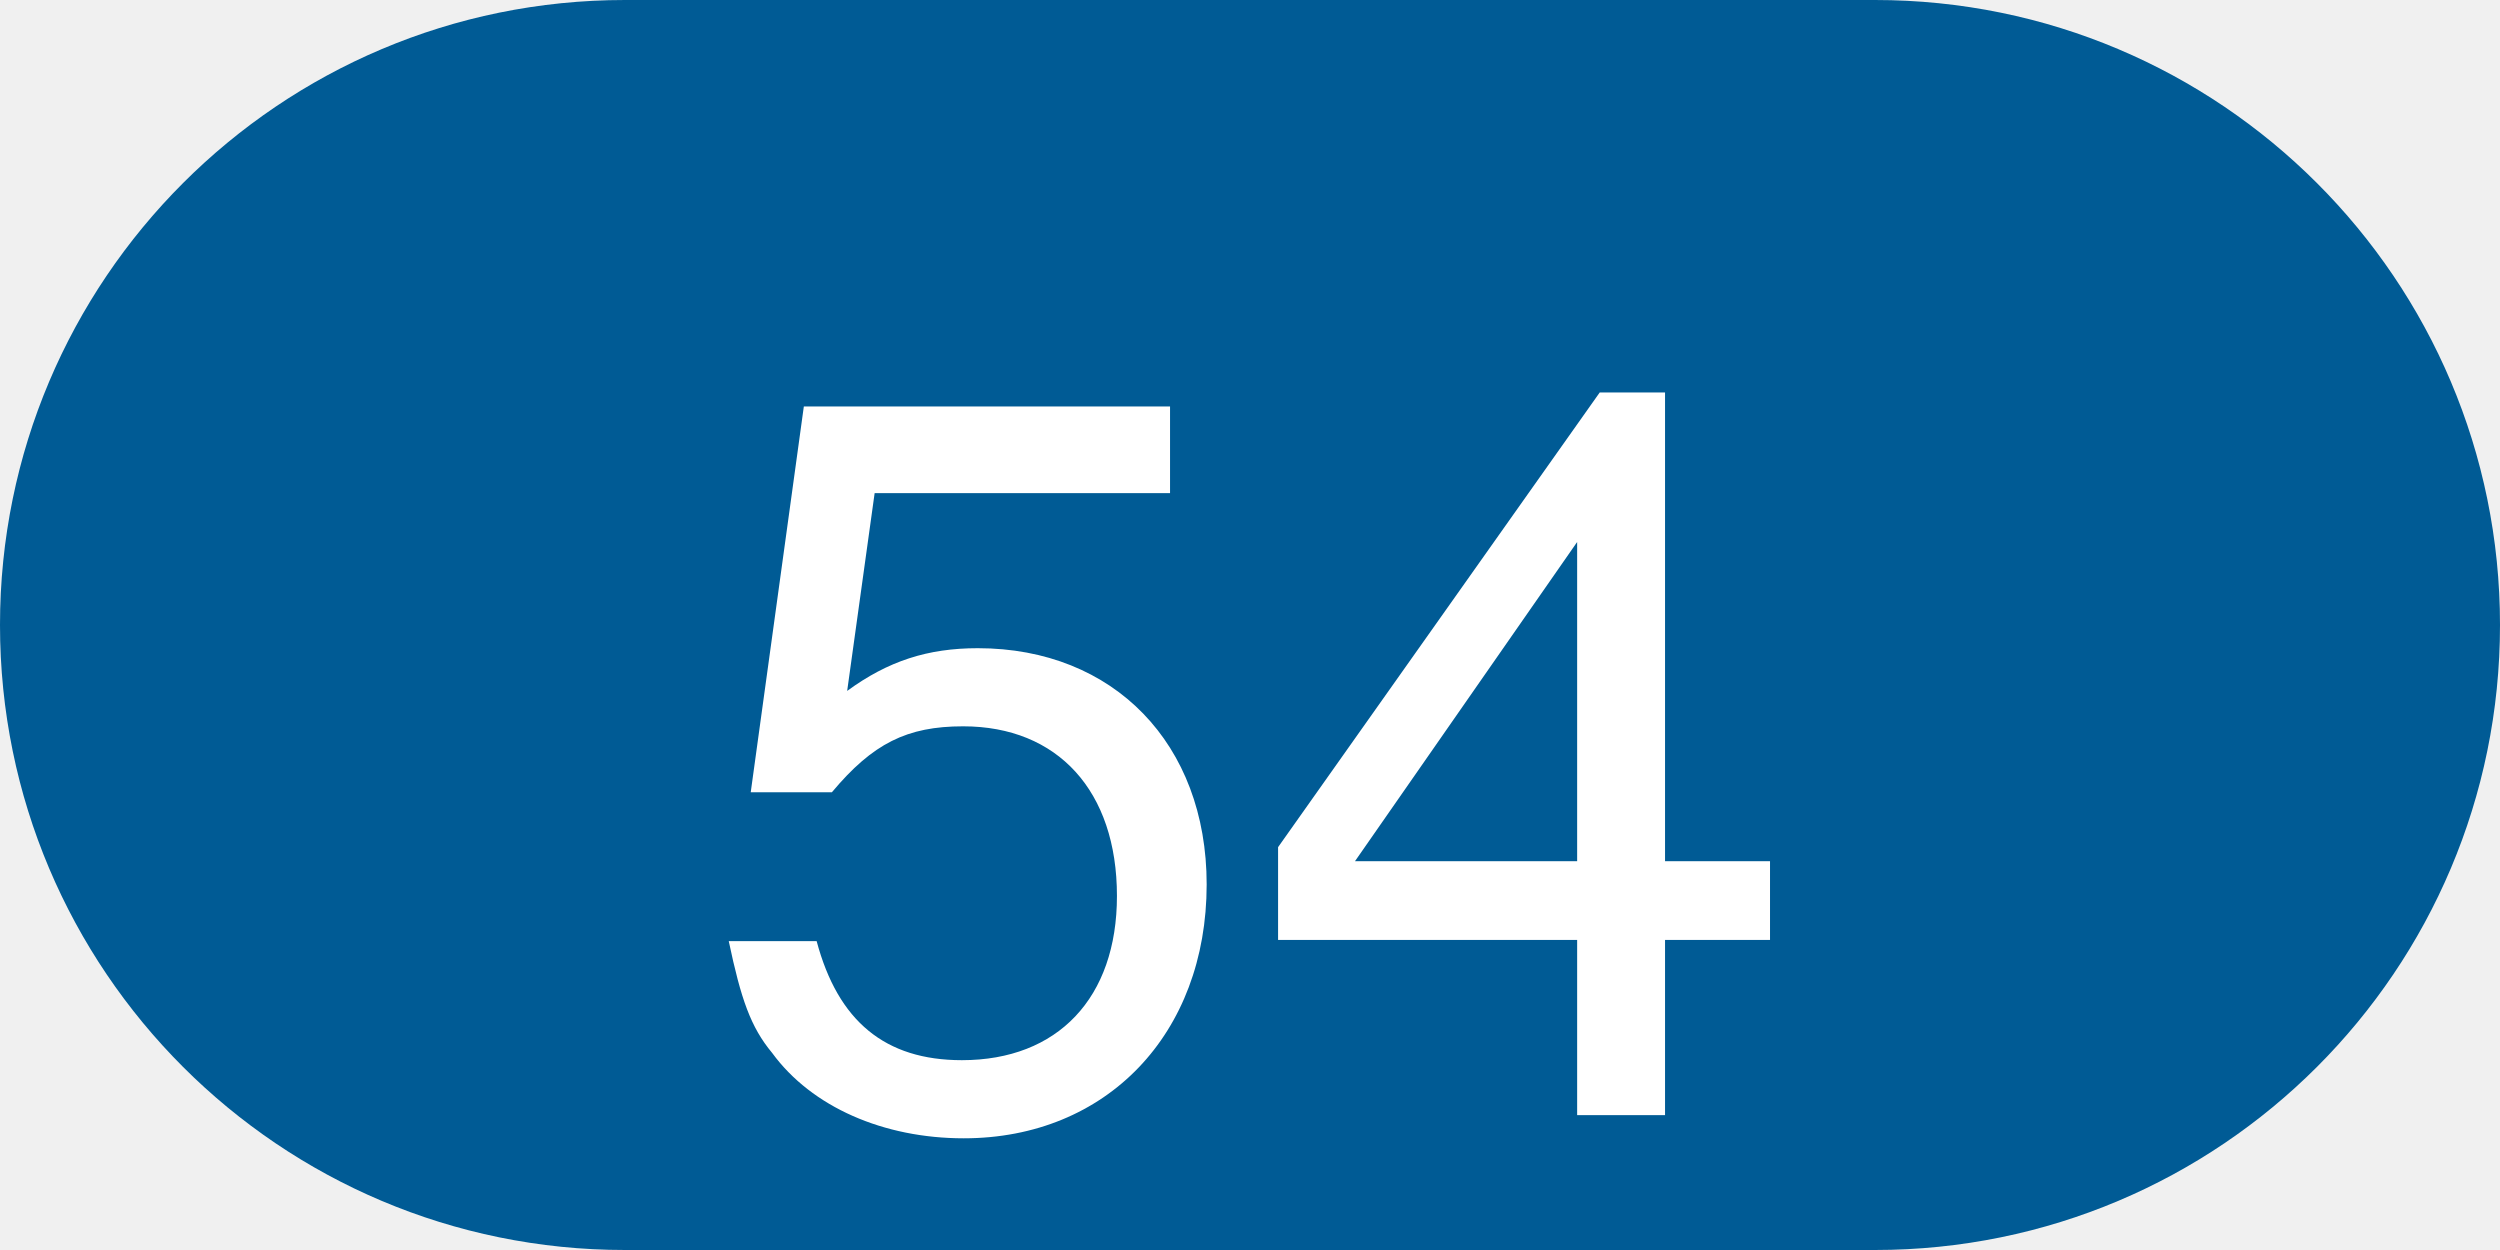
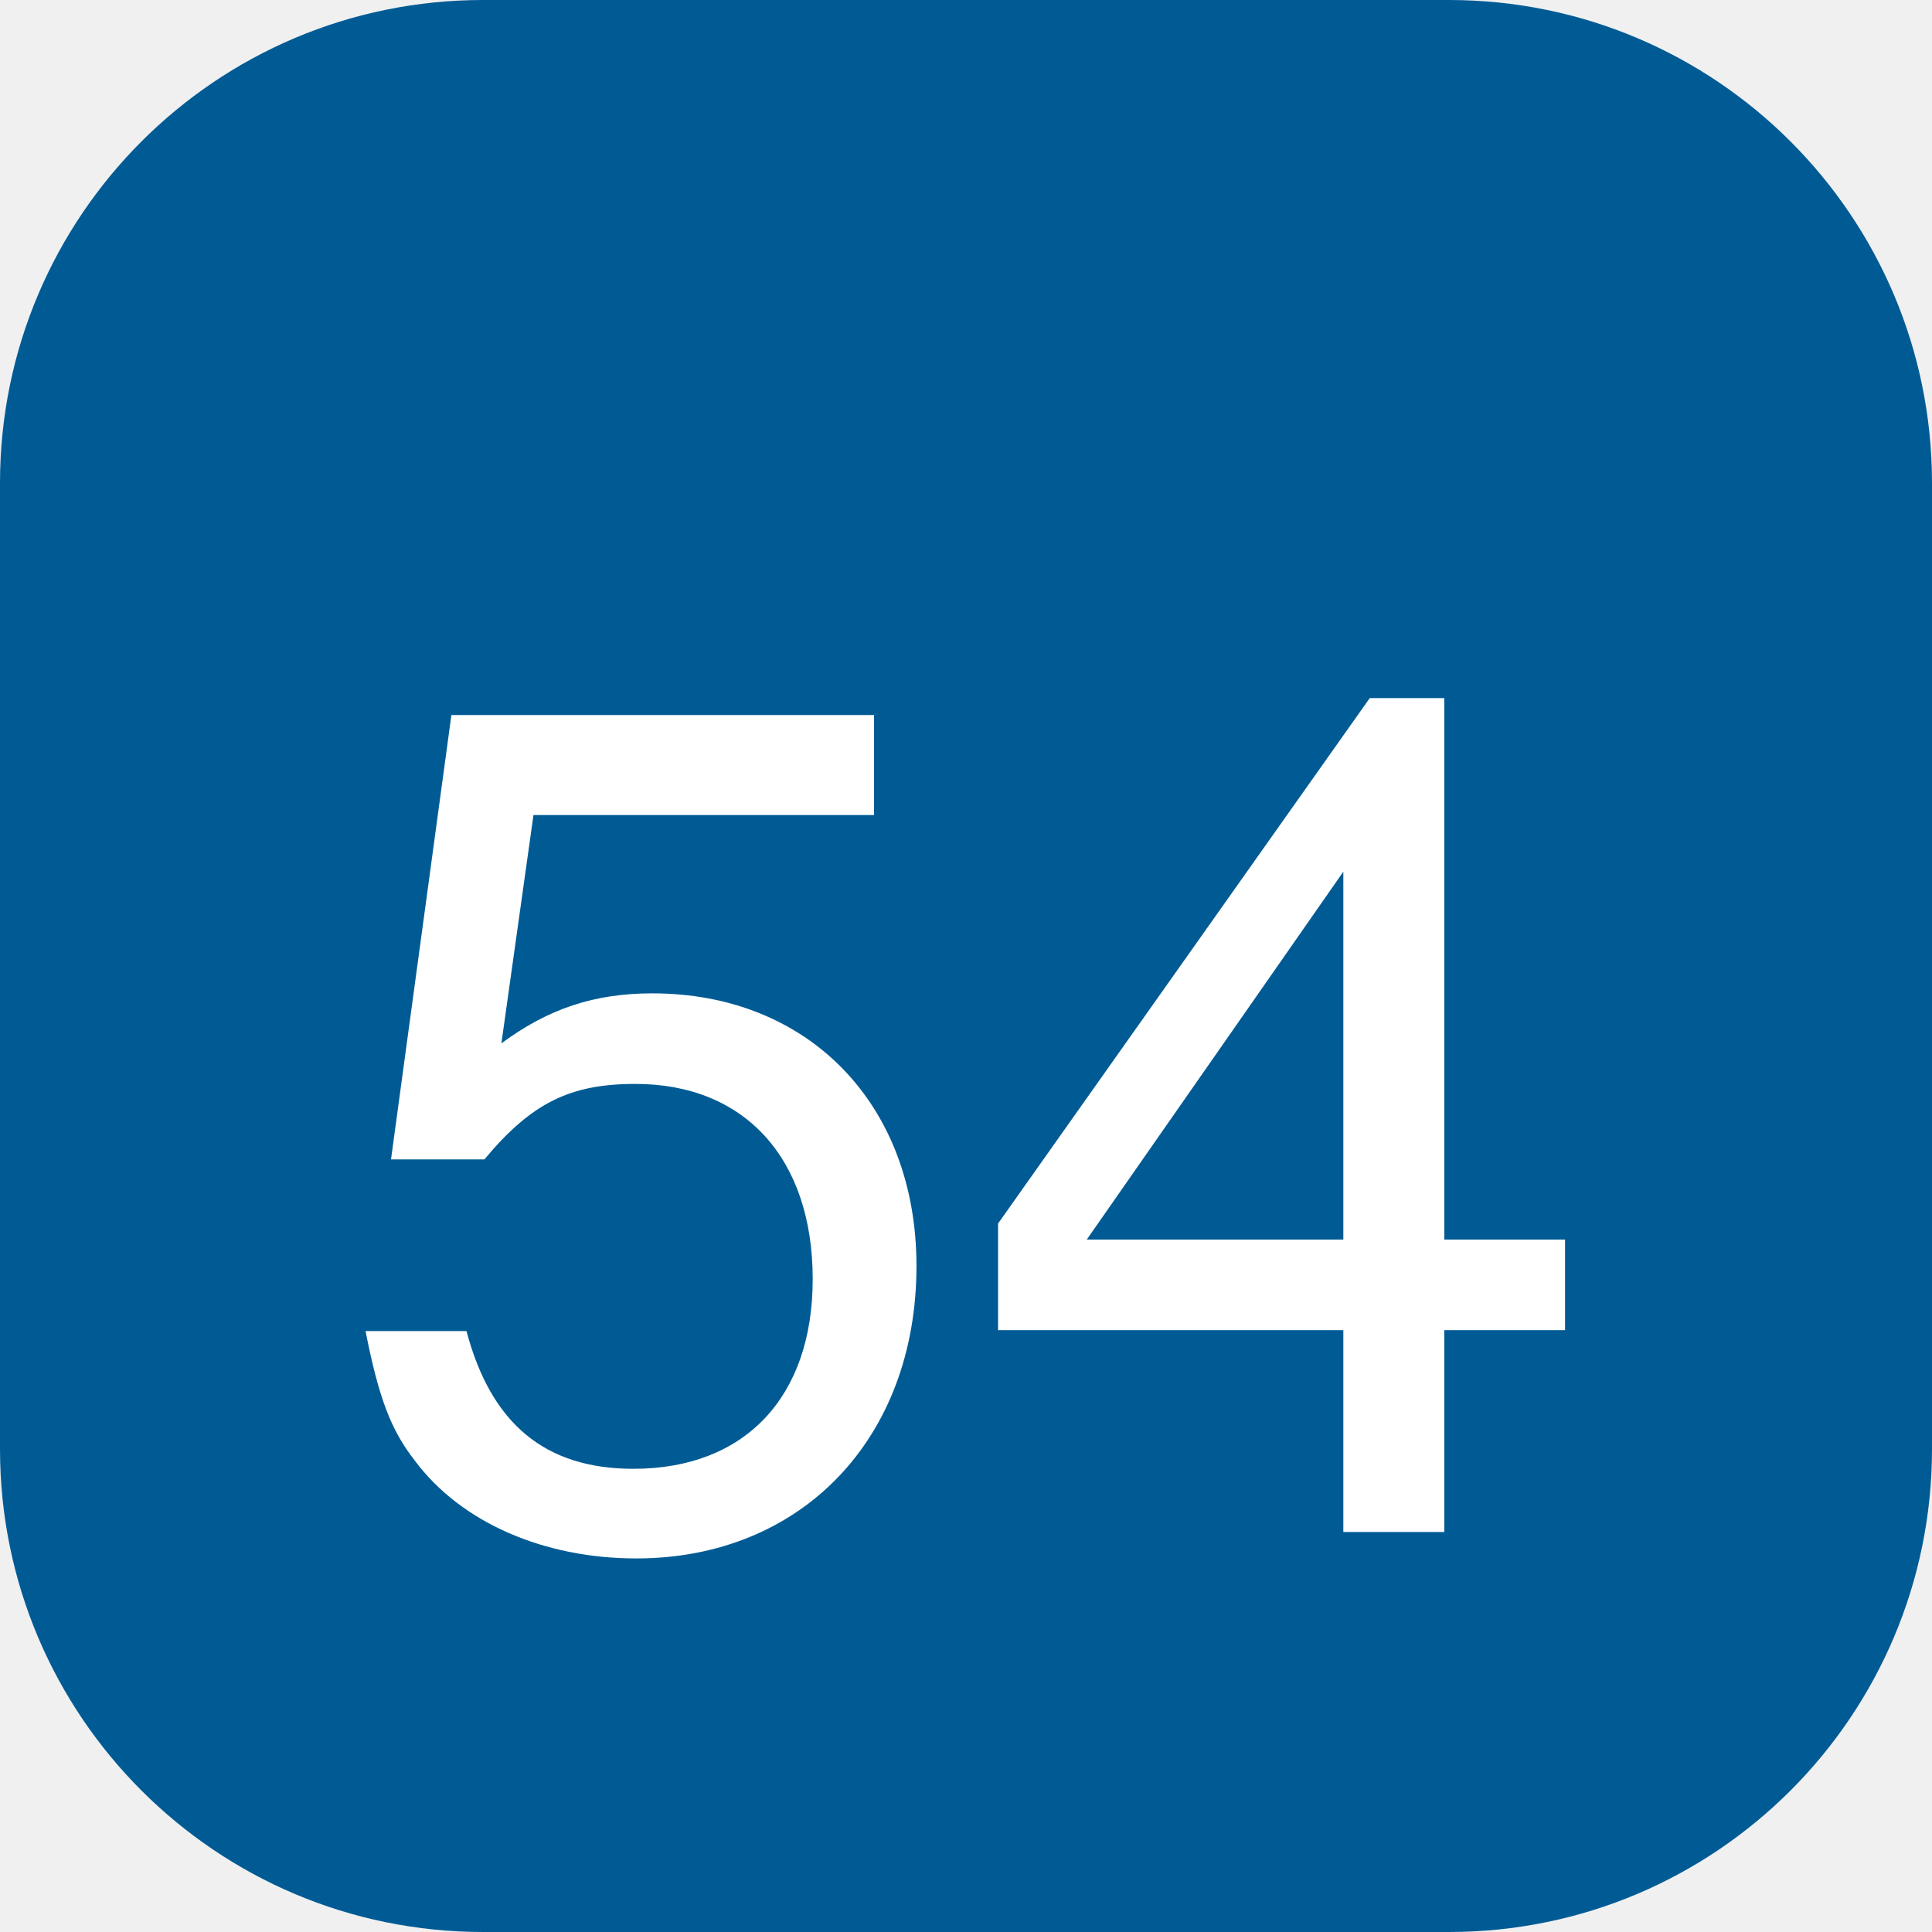
- <svg xmlns="http://www.w3.org/2000/svg" width="64" height="32">
-   <rect x="0" y="0" width="64" height="32" rx="16" ry="16" fill="#005B95" />
-   <text x="32" y="20" font-family="Helvetica Neue, Helvetica, Arial, sans-serif" font-size="25.6" fill="#FFFFFF" text-anchor="middle" dominant-baseline="middle">54</text>
+ <svg xmlns="http://www.w3.org/2000/svg" width="32" height="32">
+   <rect x="0" y="0" width="32" height="32" rx="8" ry="8" fill="#005B95" />
+   <text x="16" y="19" font-family="Helvetica Neue, Helvetica, Arial, sans-serif" font-size="19.1" fill="#FFFFFF" text-anchor="middle" dominant-baseline="middle">54</text>
</svg>
